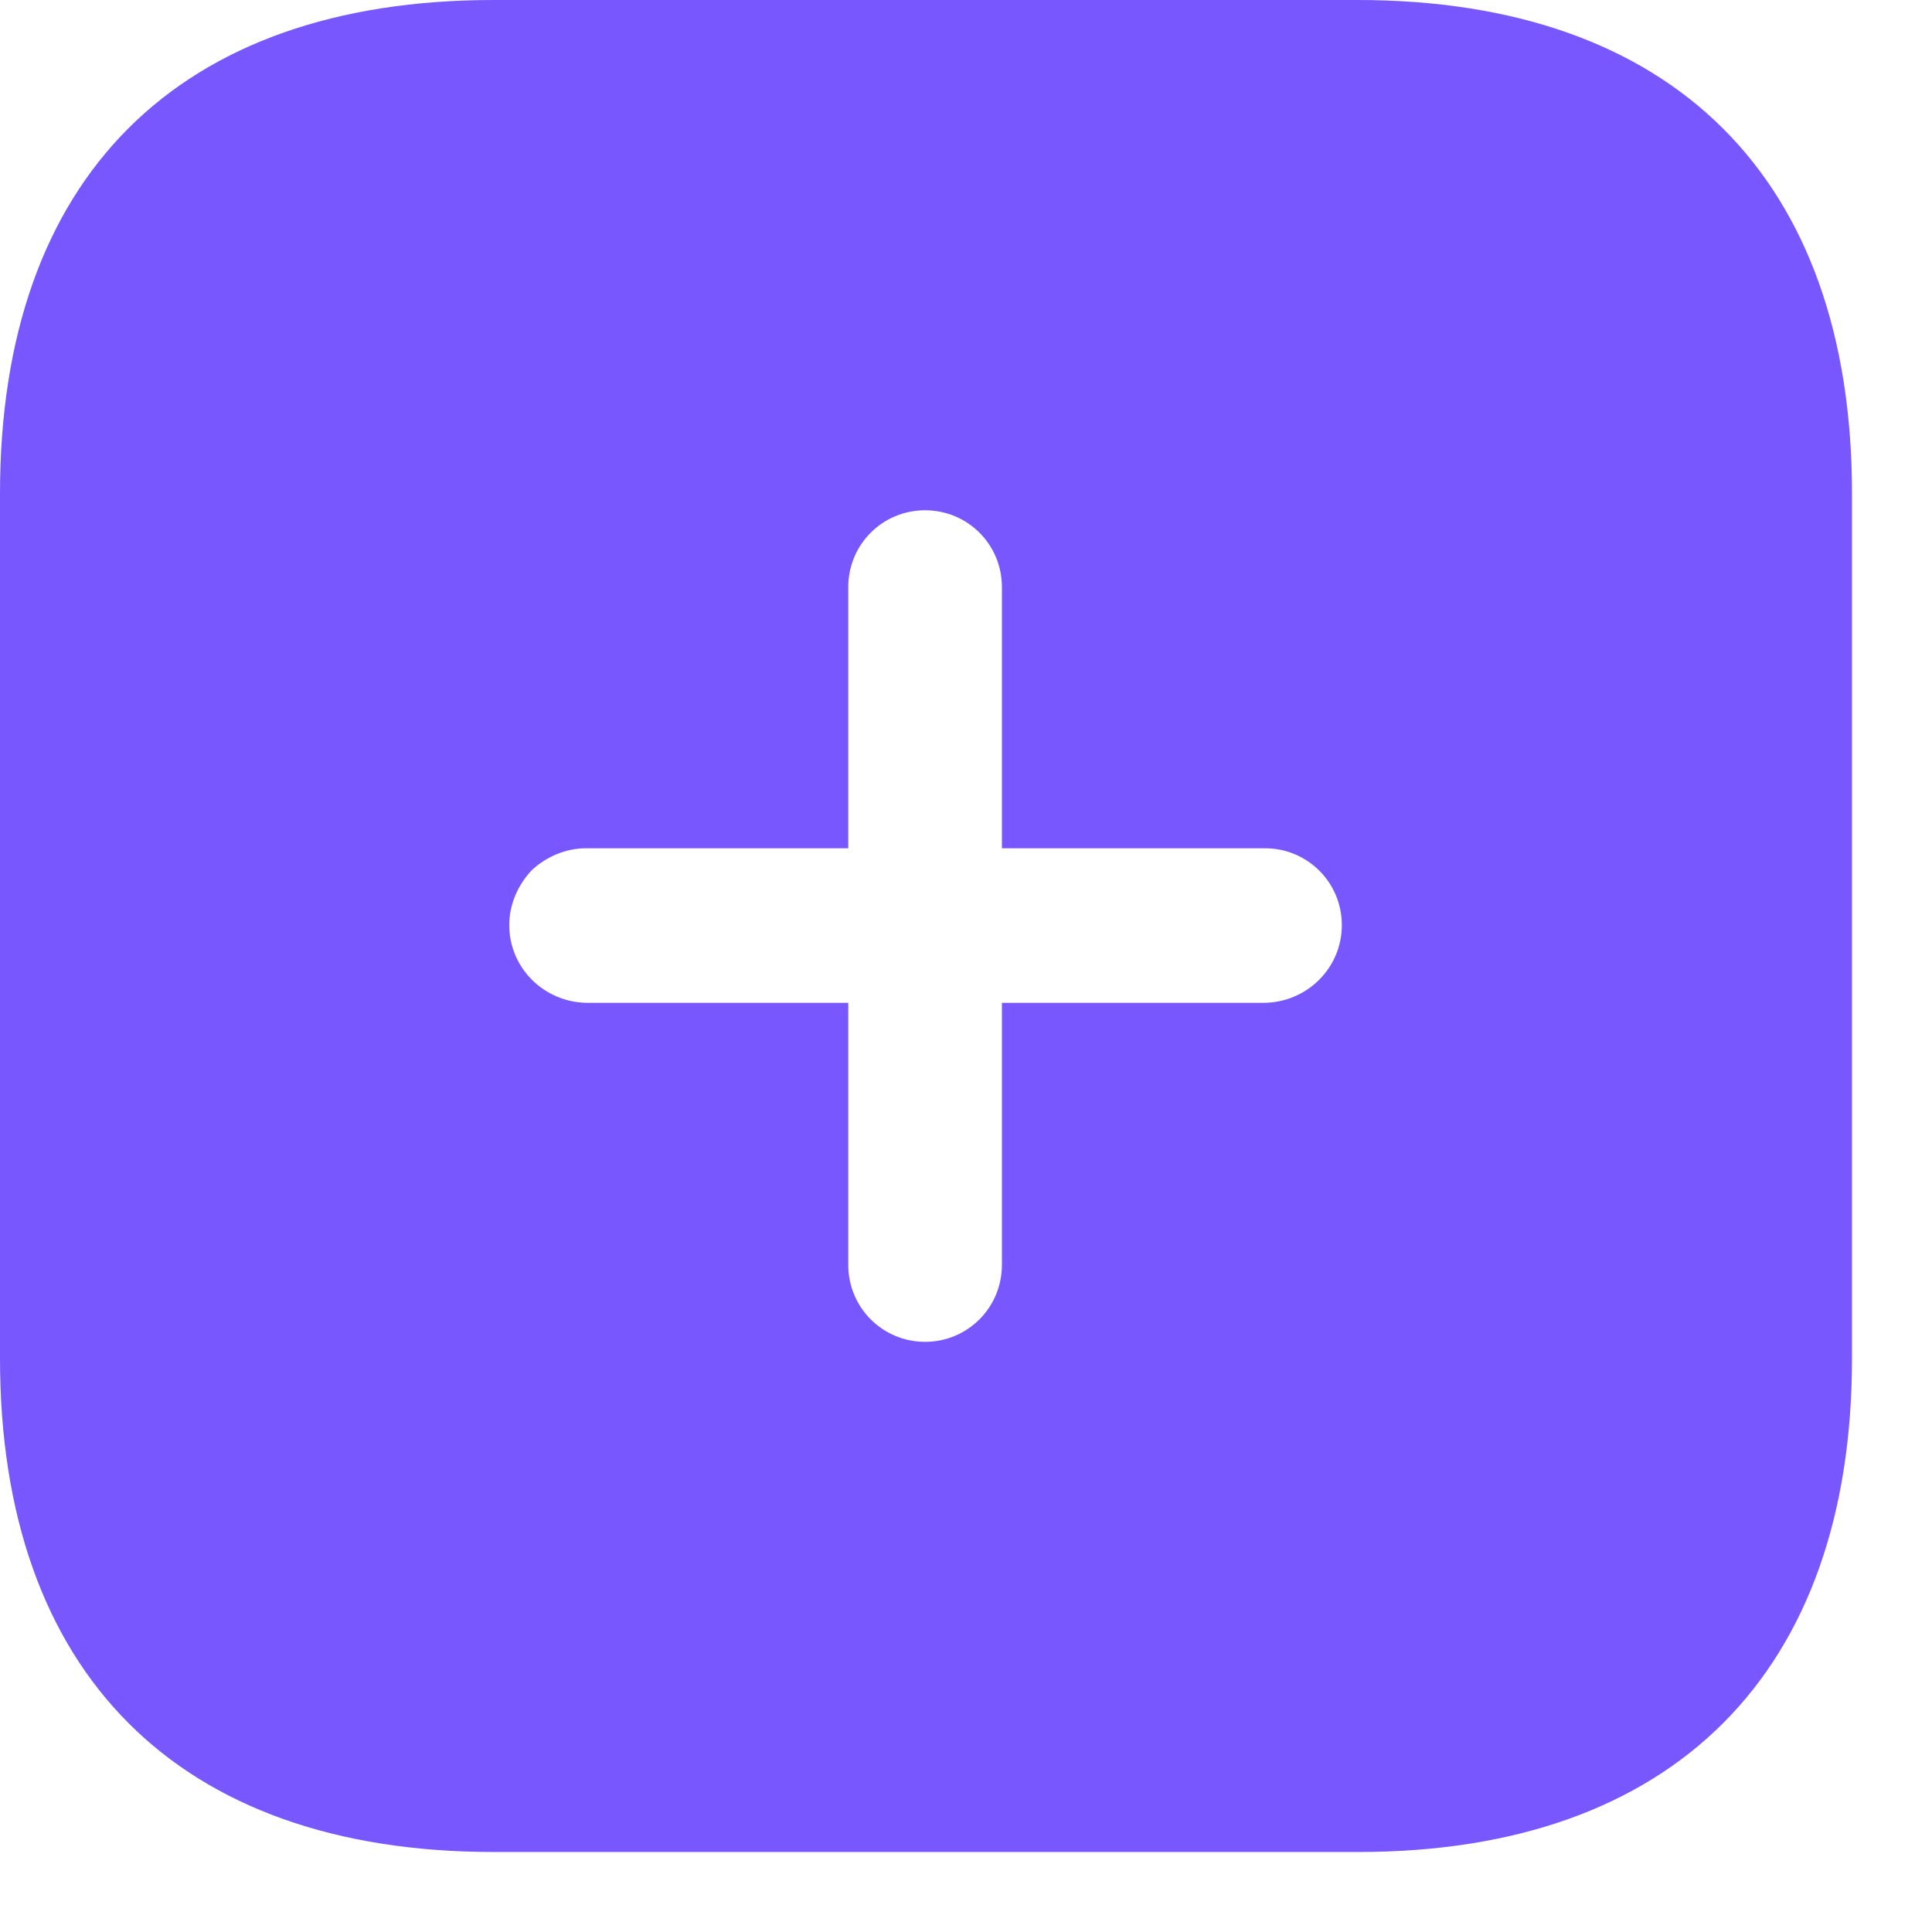
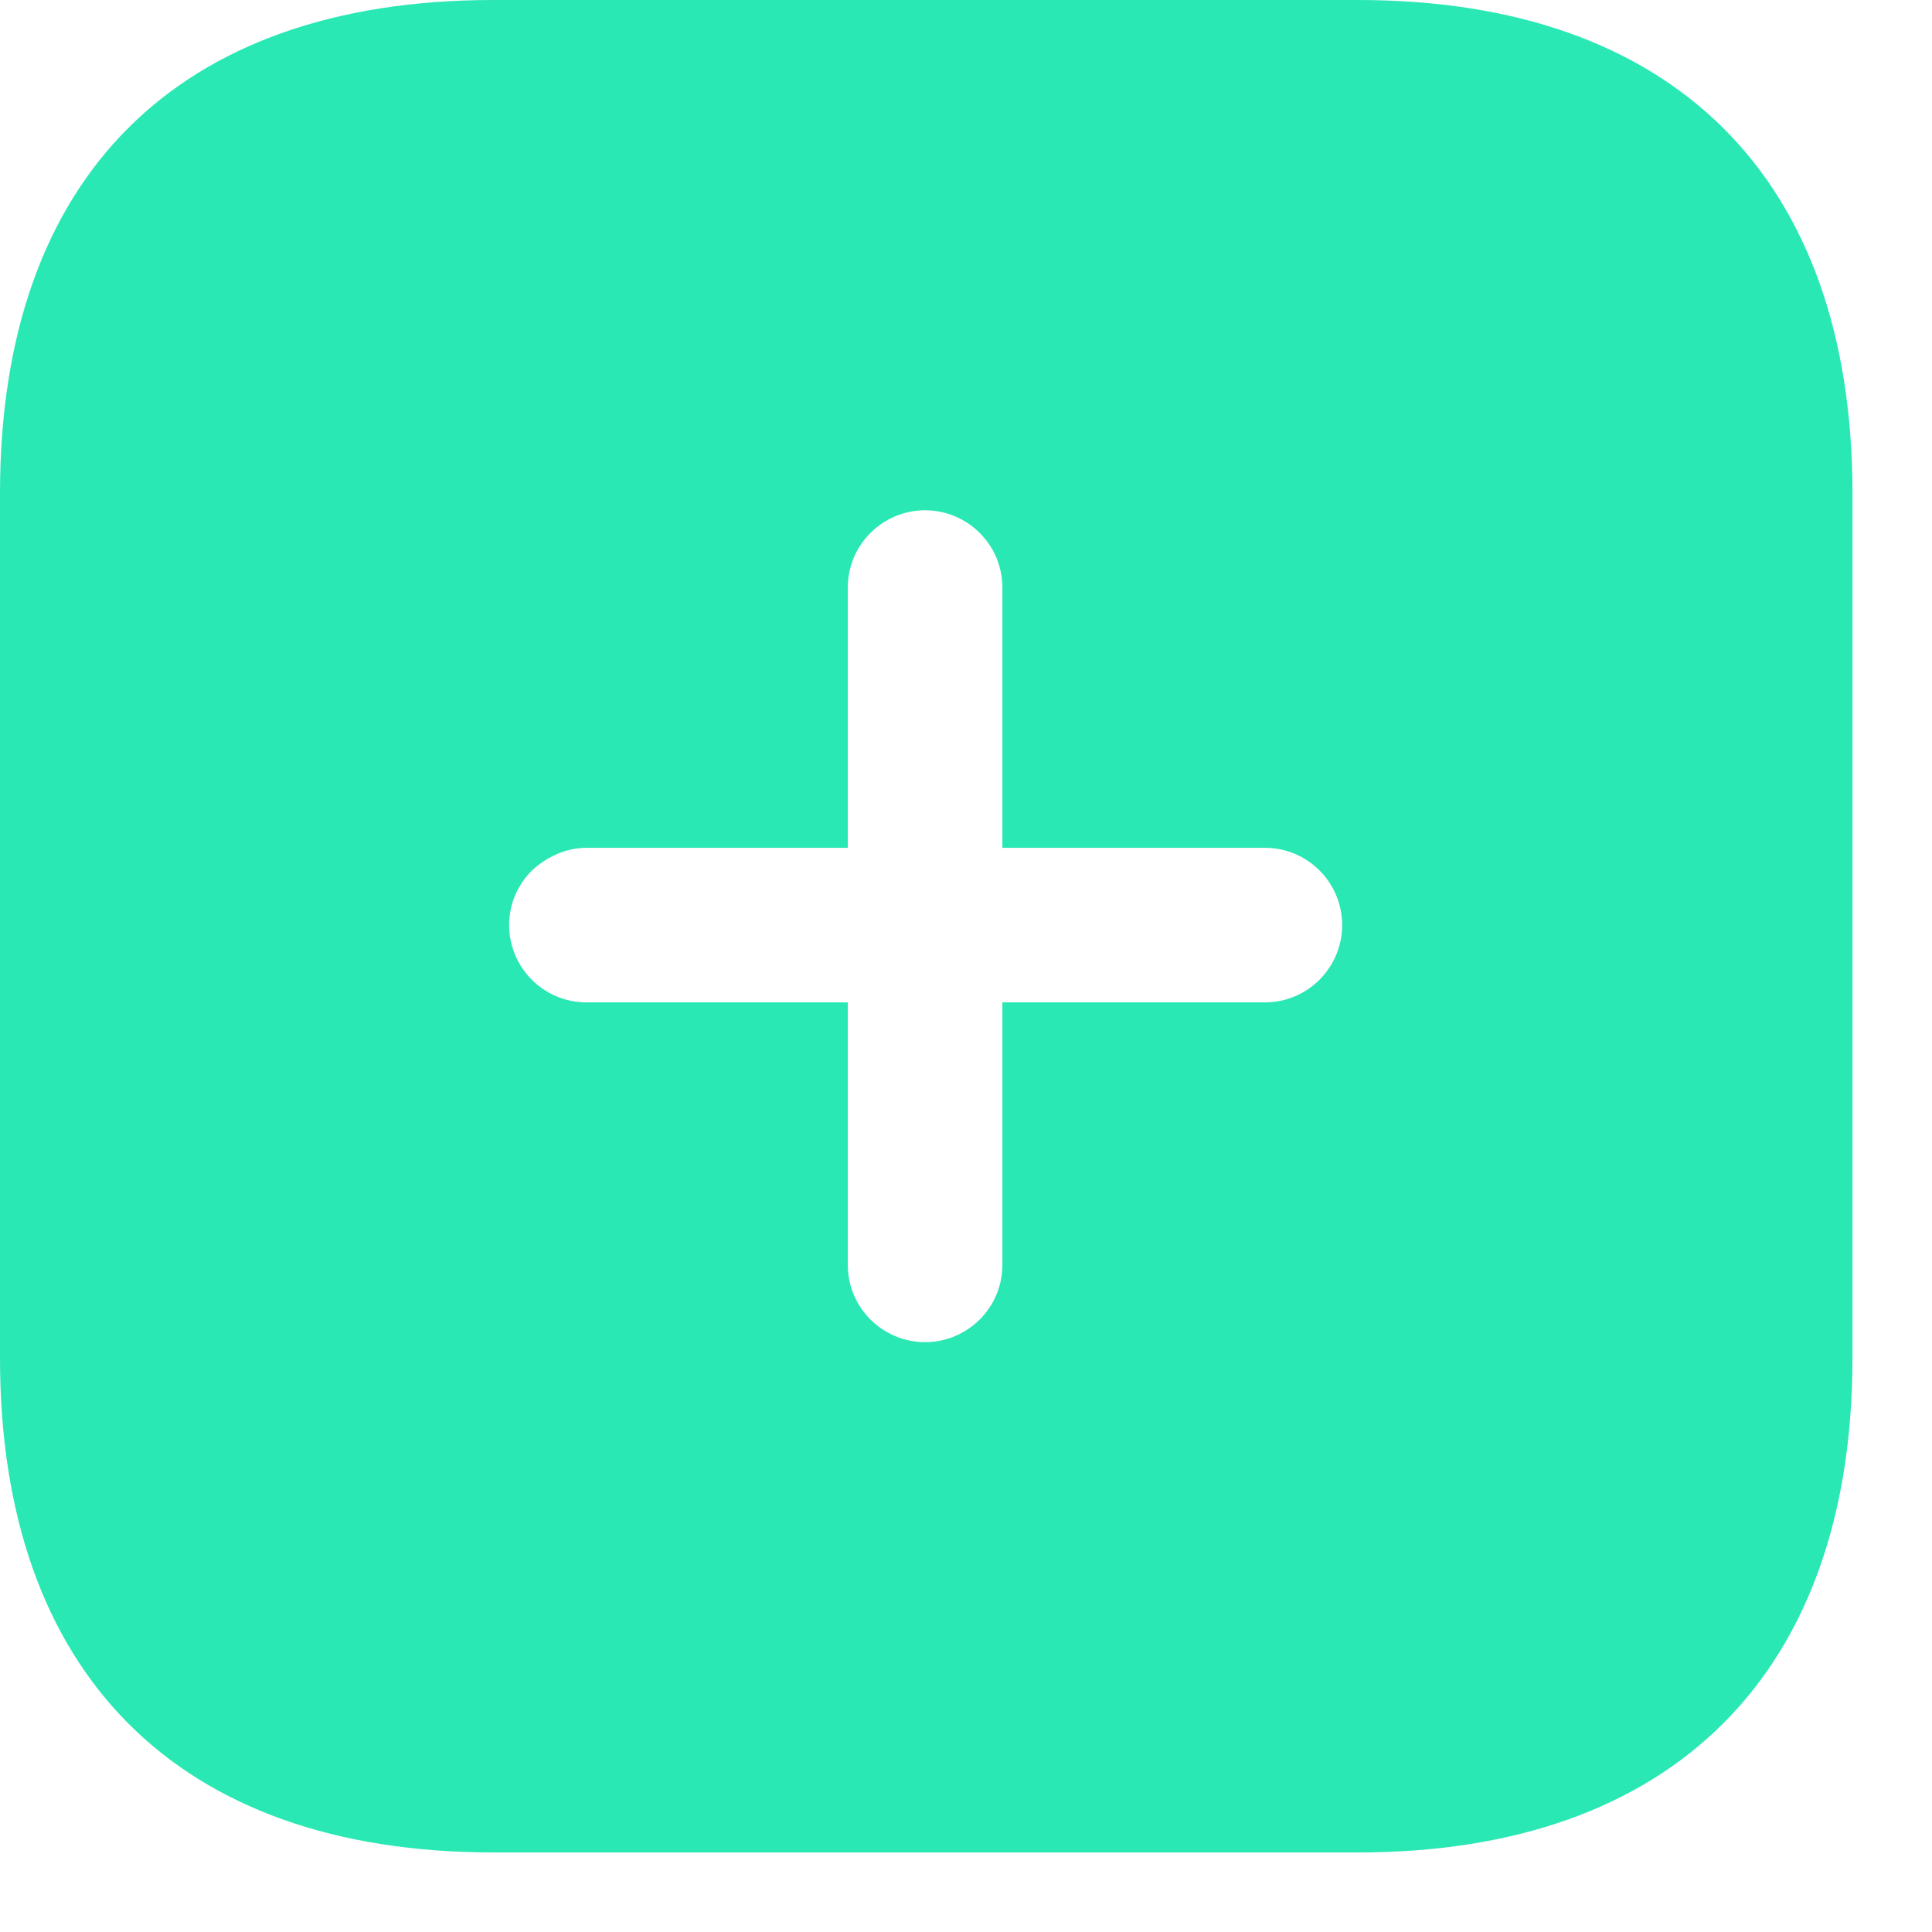
- <svg xmlns="http://www.w3.org/2000/svg" width="17" height="17" viewBox="0 0 17 17" fill="none">
-   <path fill-rule="evenodd" clip-rule="evenodd" d="M4.343 0H11.945C14.716 0 16.296 1.564 16.296 4.343V11.953C16.296 14.716 14.724 16.296 11.953 16.296H4.343C1.564 16.296 0 14.716 0 11.953V4.343C0 1.564 1.564 0 4.343 0ZM8.816 8.824H11.13C11.505 8.816 11.807 8.515 11.807 8.14C11.807 7.765 11.505 7.464 11.13 7.464H8.816V5.166C8.816 4.791 8.515 4.49 8.14 4.49C7.765 4.49 7.464 4.791 7.464 5.166V7.464H5.158C4.979 7.464 4.807 7.537 4.677 7.659C4.555 7.79 4.481 7.96 4.481 8.14C4.481 8.515 4.783 8.816 5.158 8.824H7.464V11.13C7.464 11.505 7.765 11.807 8.14 11.807C8.515 11.807 8.816 11.505 8.816 11.13V8.824Z" fill="#7857FF" />
+ <svg xmlns="http://www.w3.org/2000/svg" width="17" height="17">
+   <g class="layer">
+     <path clip-rule="evenodd" d="m4.34,0l7.61,0c2.77,0 4.35,1.56 4.35,4.34l0,7.61c0,2.77 -1.58,4.35 -4.35,4.35l-7.61,0c-2.78,0 -4.34,-1.58 -4.34,-4.35l0,-7.61c0,-2.78 1.56,-4.34 4.34,-4.34zm4.48,8.82l2.31,0c0.38,0 0.68,-0.31 0.68,-0.68c0,-0.37 -0.3,-0.68 -0.68,-0.68l-2.31,0l0,-2.29c0,-0.38 -0.31,-0.68 -0.68,-0.68c-0.37,0 -0.68,0.3 -0.68,0.68l0,2.29l-2.3,0c-0.18,0 -0.35,0.08 -0.48,0.2c-0.13,0.13 -0.2,0.3 -0.2,0.48c0,0.37 0.3,0.68 0.68,0.68l2.3,0l0,2.31c0,0.38 0.31,0.68 0.68,0.68c0.37,0 0.68,-0.3 0.68,-0.68l0,-2.31z" fill="#29e8b4" fill-rule="evenodd" id="svg_1" />
+   </g>
</svg>
